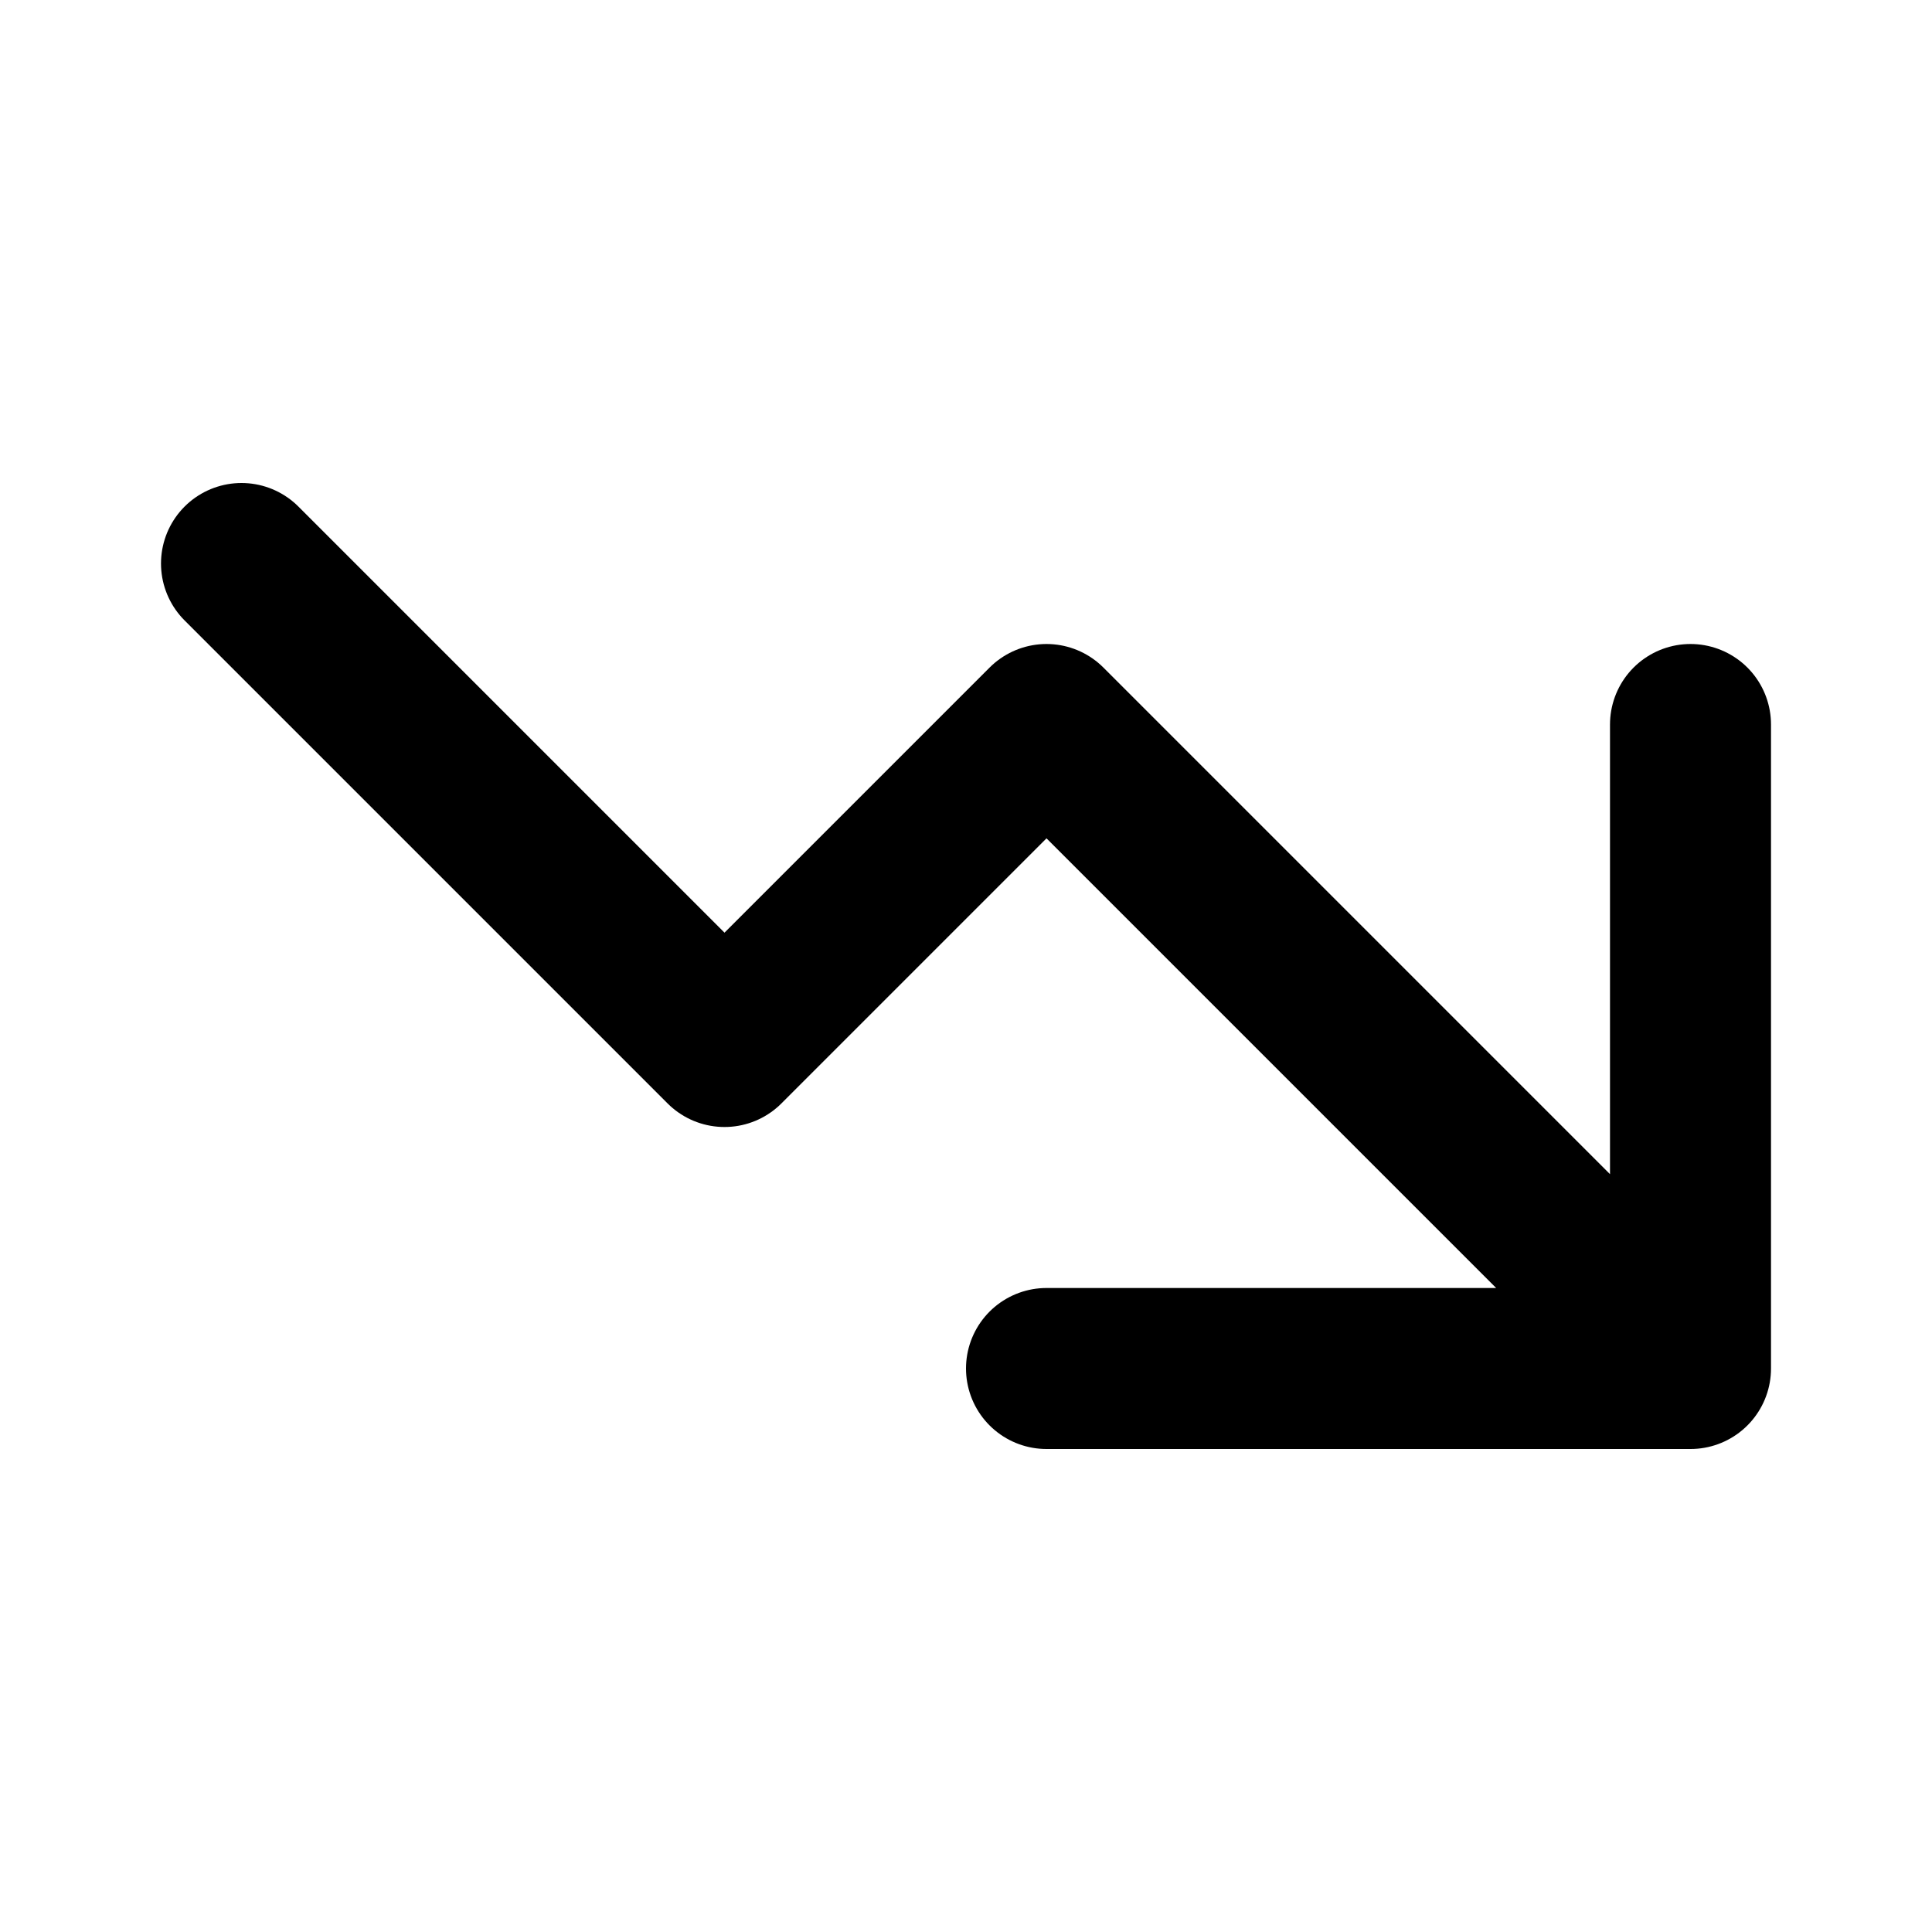
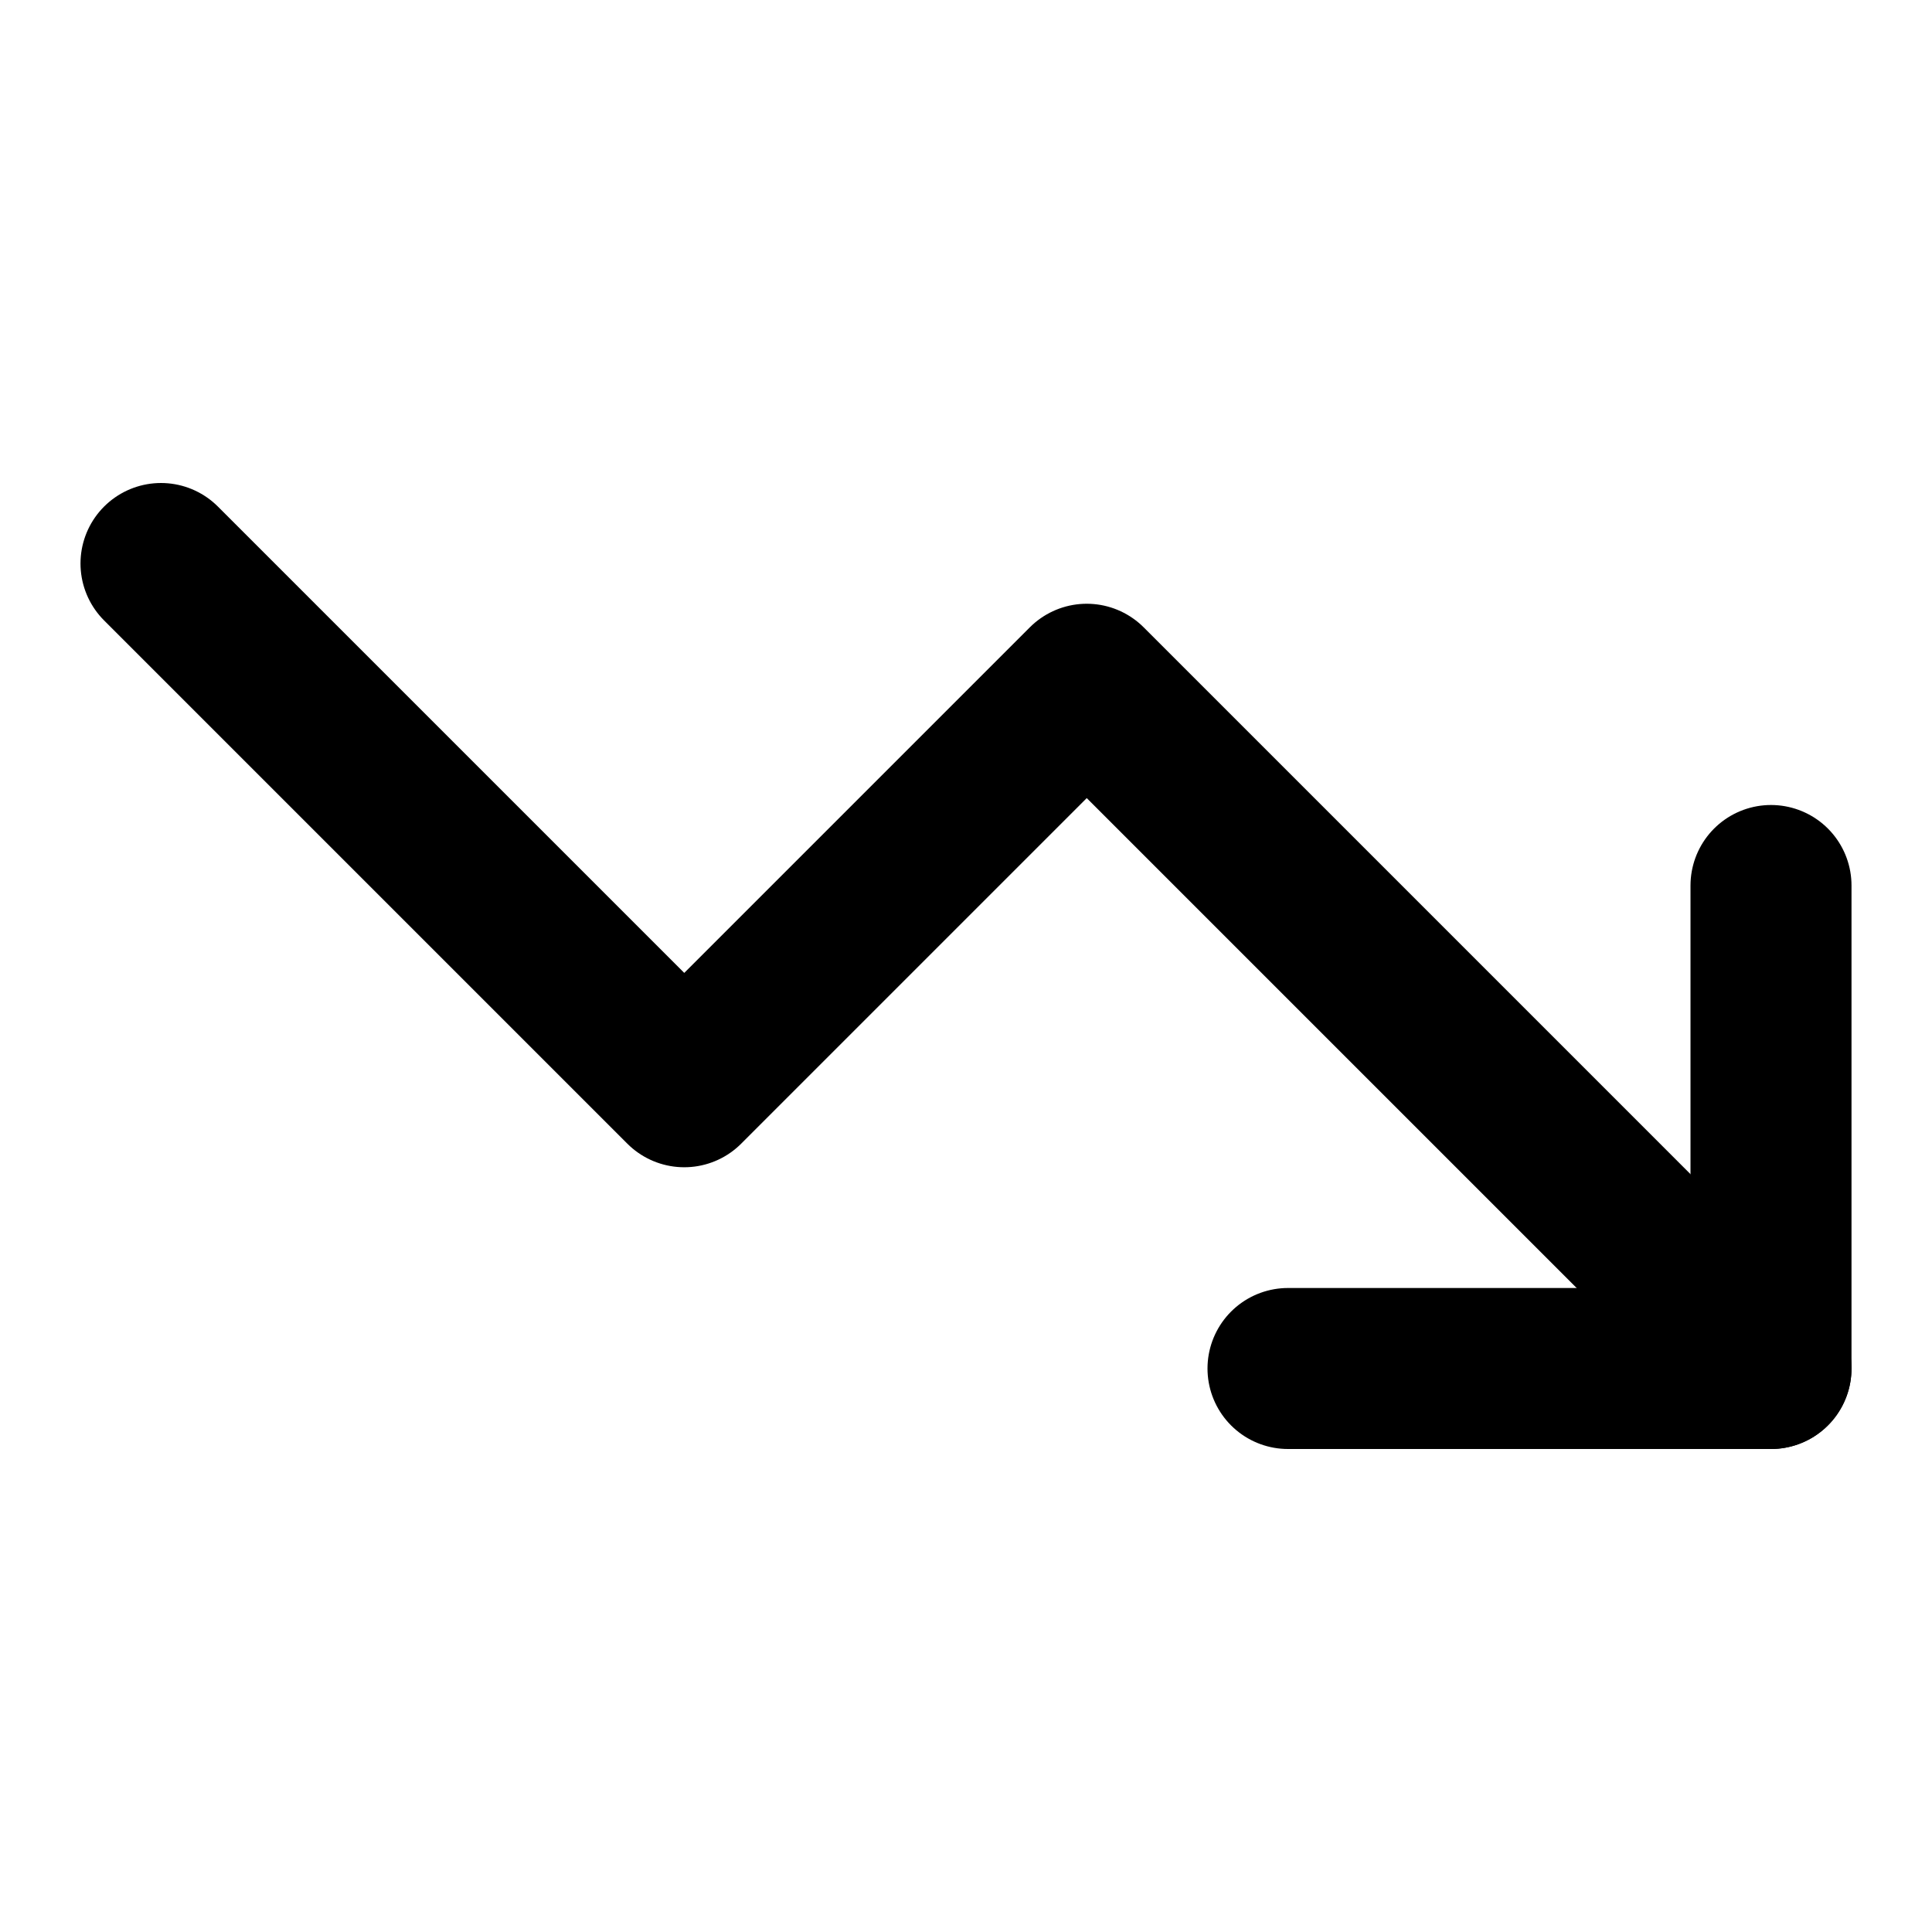
- <svg xmlns="http://www.w3.org/2000/svg" width="24" height="24" fill="none" viewBox="0 0 24 24">
-   <path stroke="currentColor" stroke-linecap="round" stroke-linejoin="round" stroke-width="2" d="M13 17h8m0 0V9m0 8-8-8-4 4-6-6" />
+ <svg xmlns="http://www.w3.org/2000/svg" width="24" height="24" viewBox="0 0 24 24" fill="none" stroke="currentColor" stroke-width="2" stroke-linecap="round" stroke-linejoin="round">
+   <polyline points="22 17 13.5 8.5 8.5 13.5 2 7" />
+   <polyline points="16 17 22 17 22 11" />
</svg>
